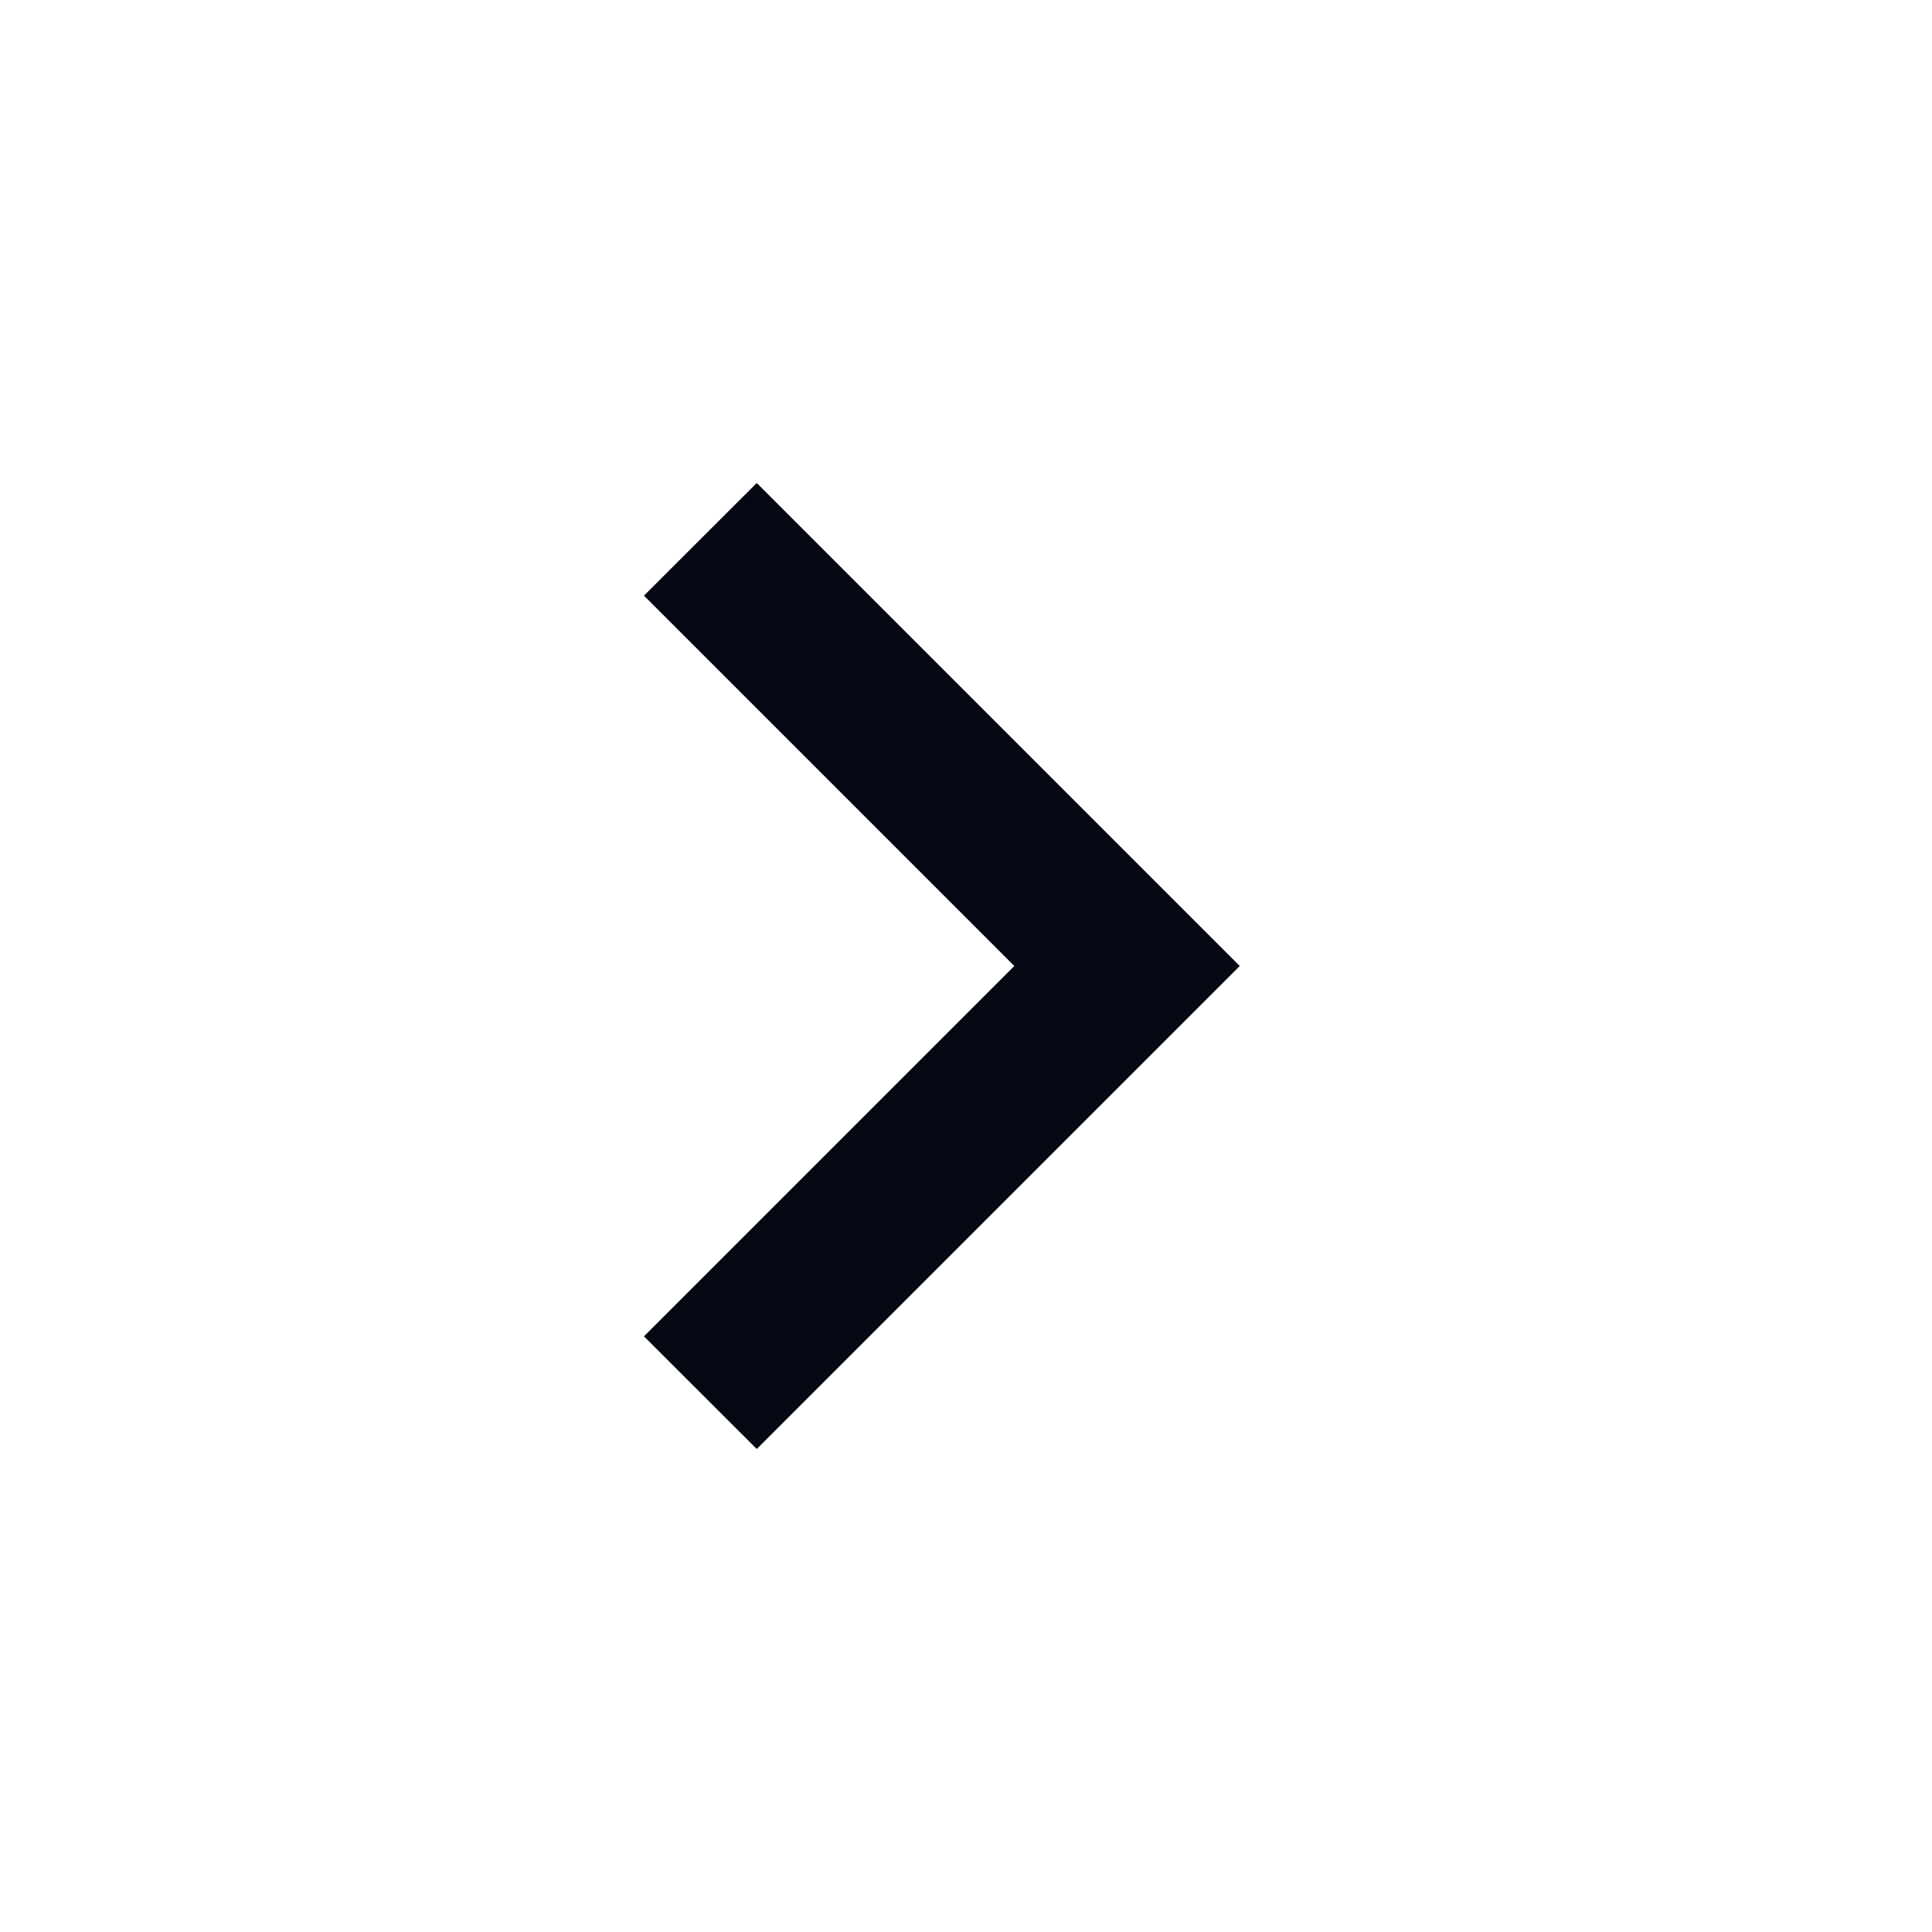
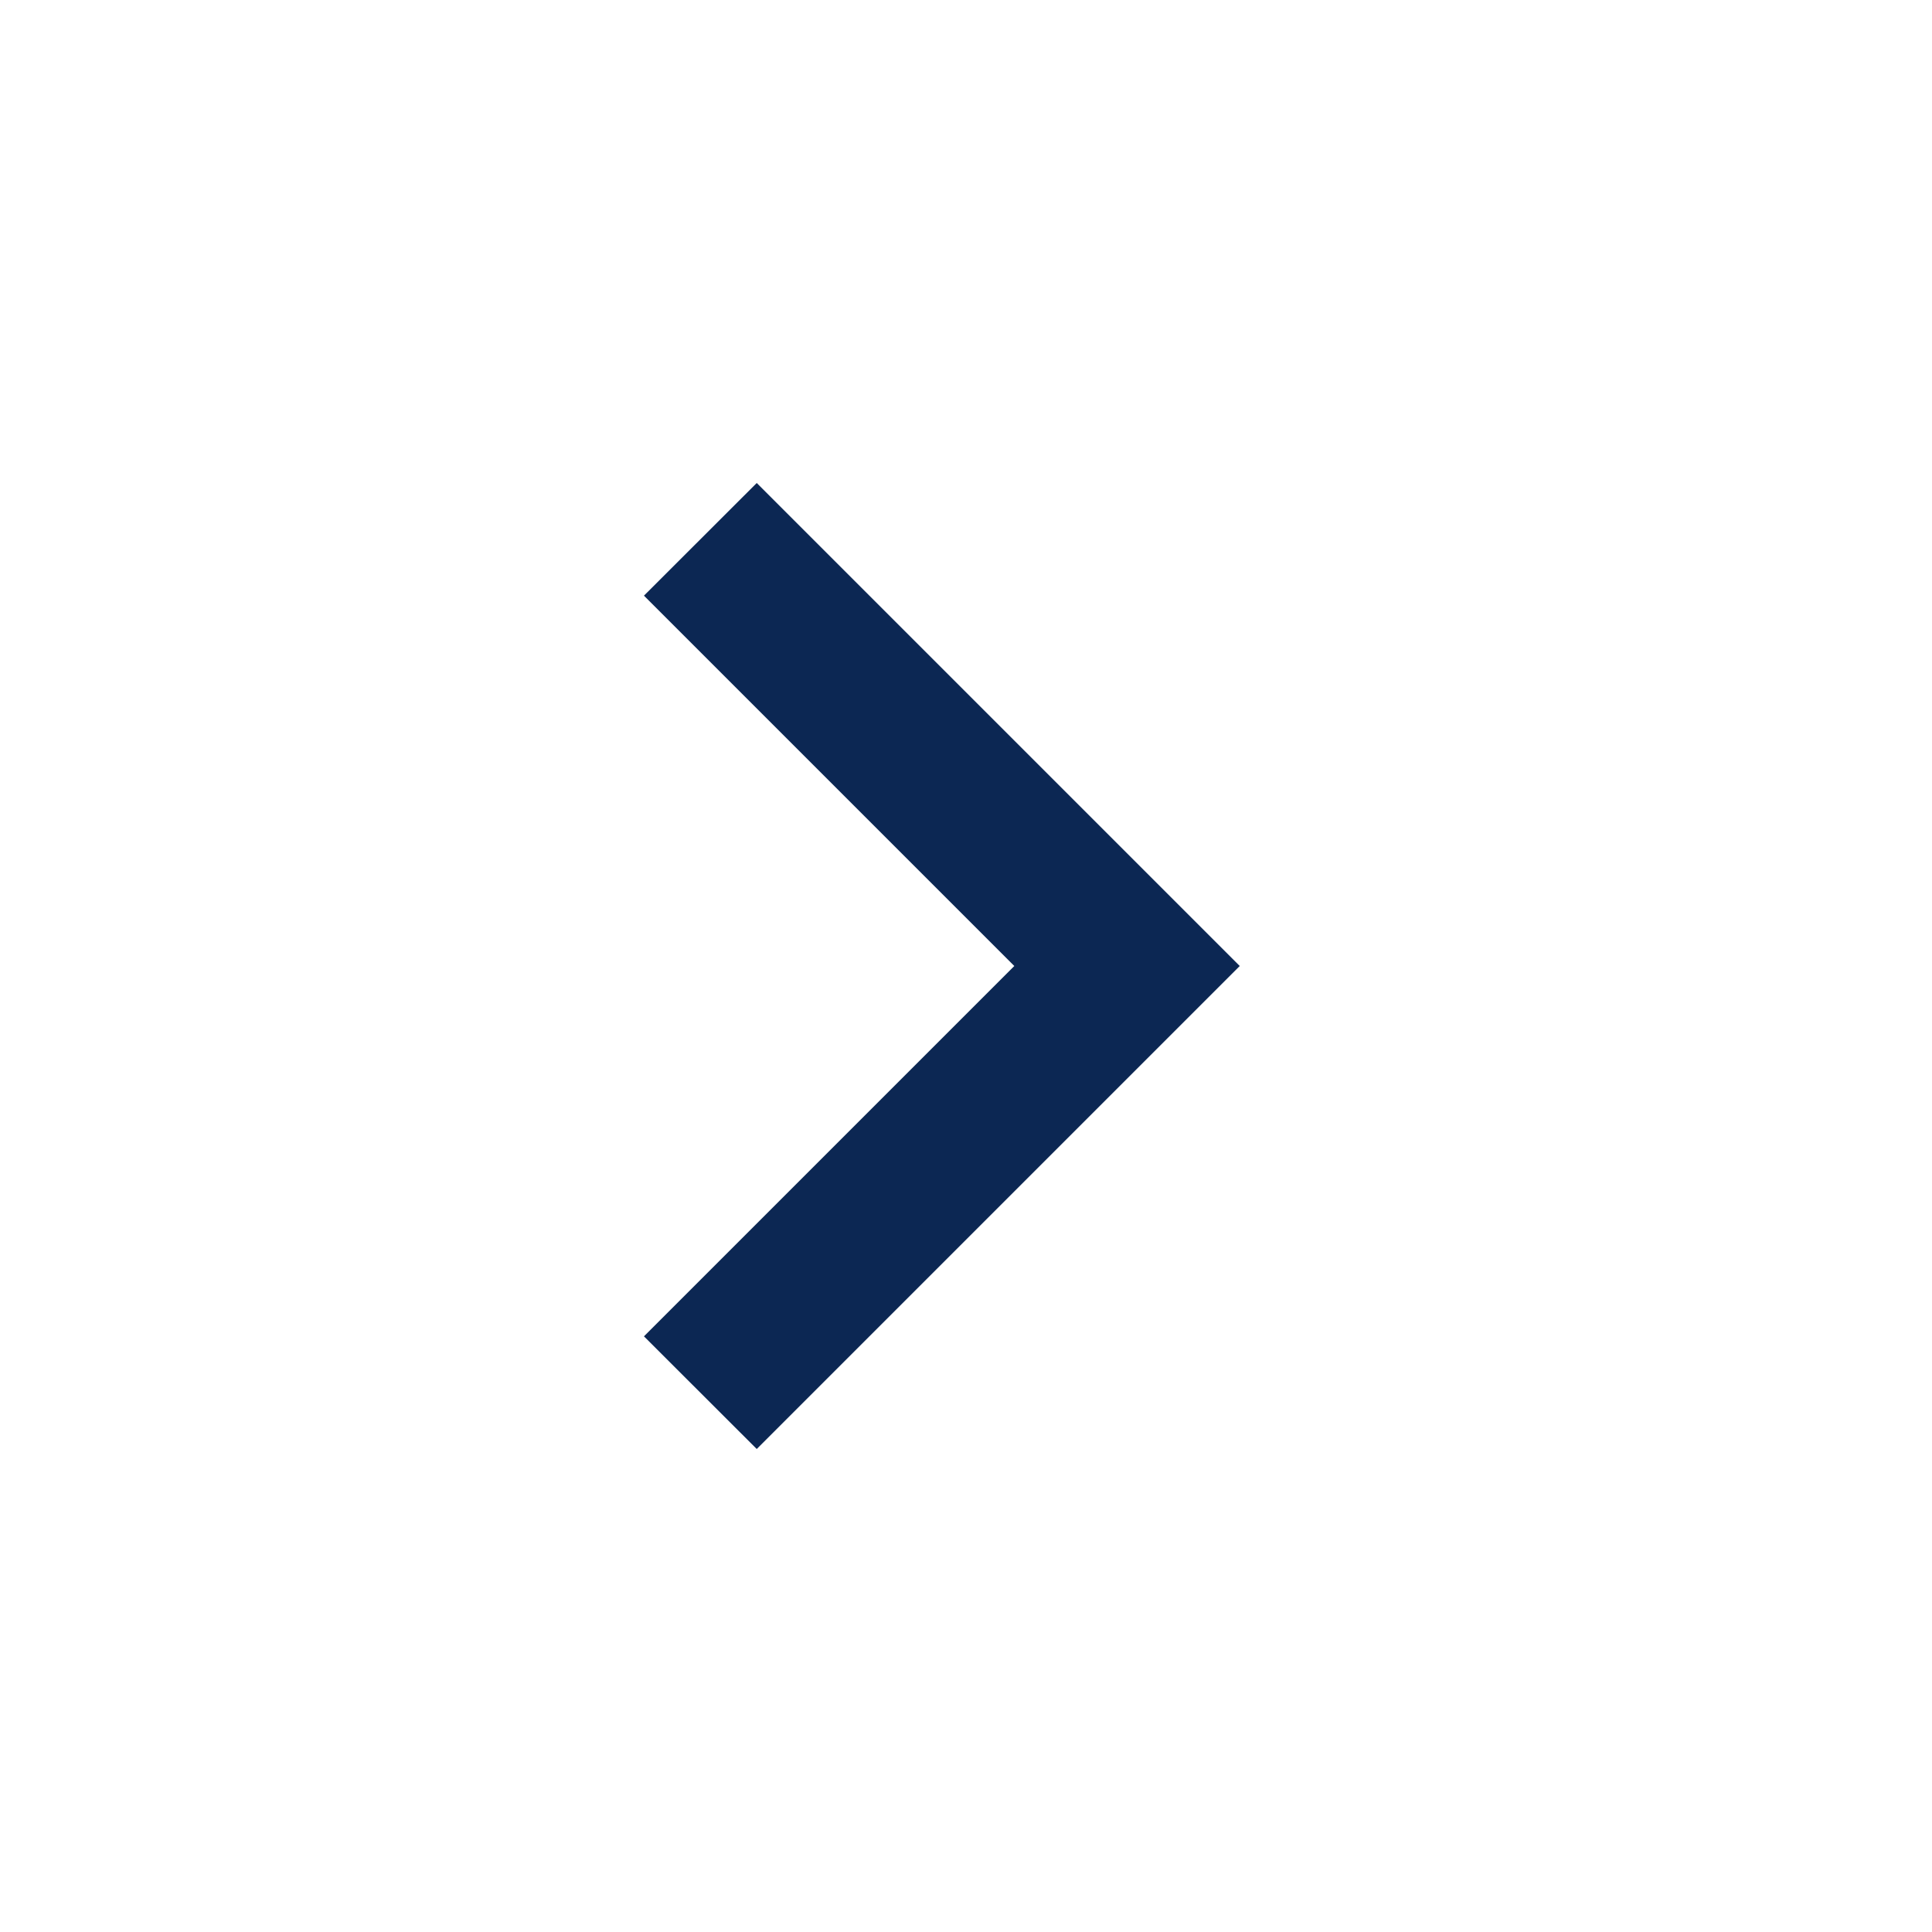
<svg xmlns="http://www.w3.org/2000/svg" width="16" height="16" viewBox="0 0 16 16" fill="none">
-   <path d="M6.267 12L5.333 11.067L8.4 8L5.333 4.933L6.267 4L10.267 8L6.267 12Z" fill="#030812" />
+   <path d="M6.267 12L5.333 11.067L8.4 8L5.333 4.933L6.267 4L10.267 8L6.267 12Z" fill="#0C2753" />
</svg>
